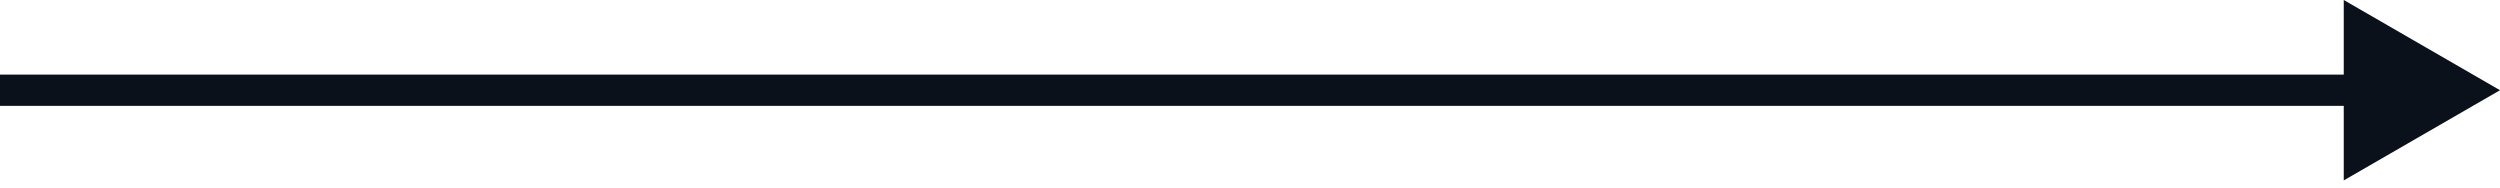
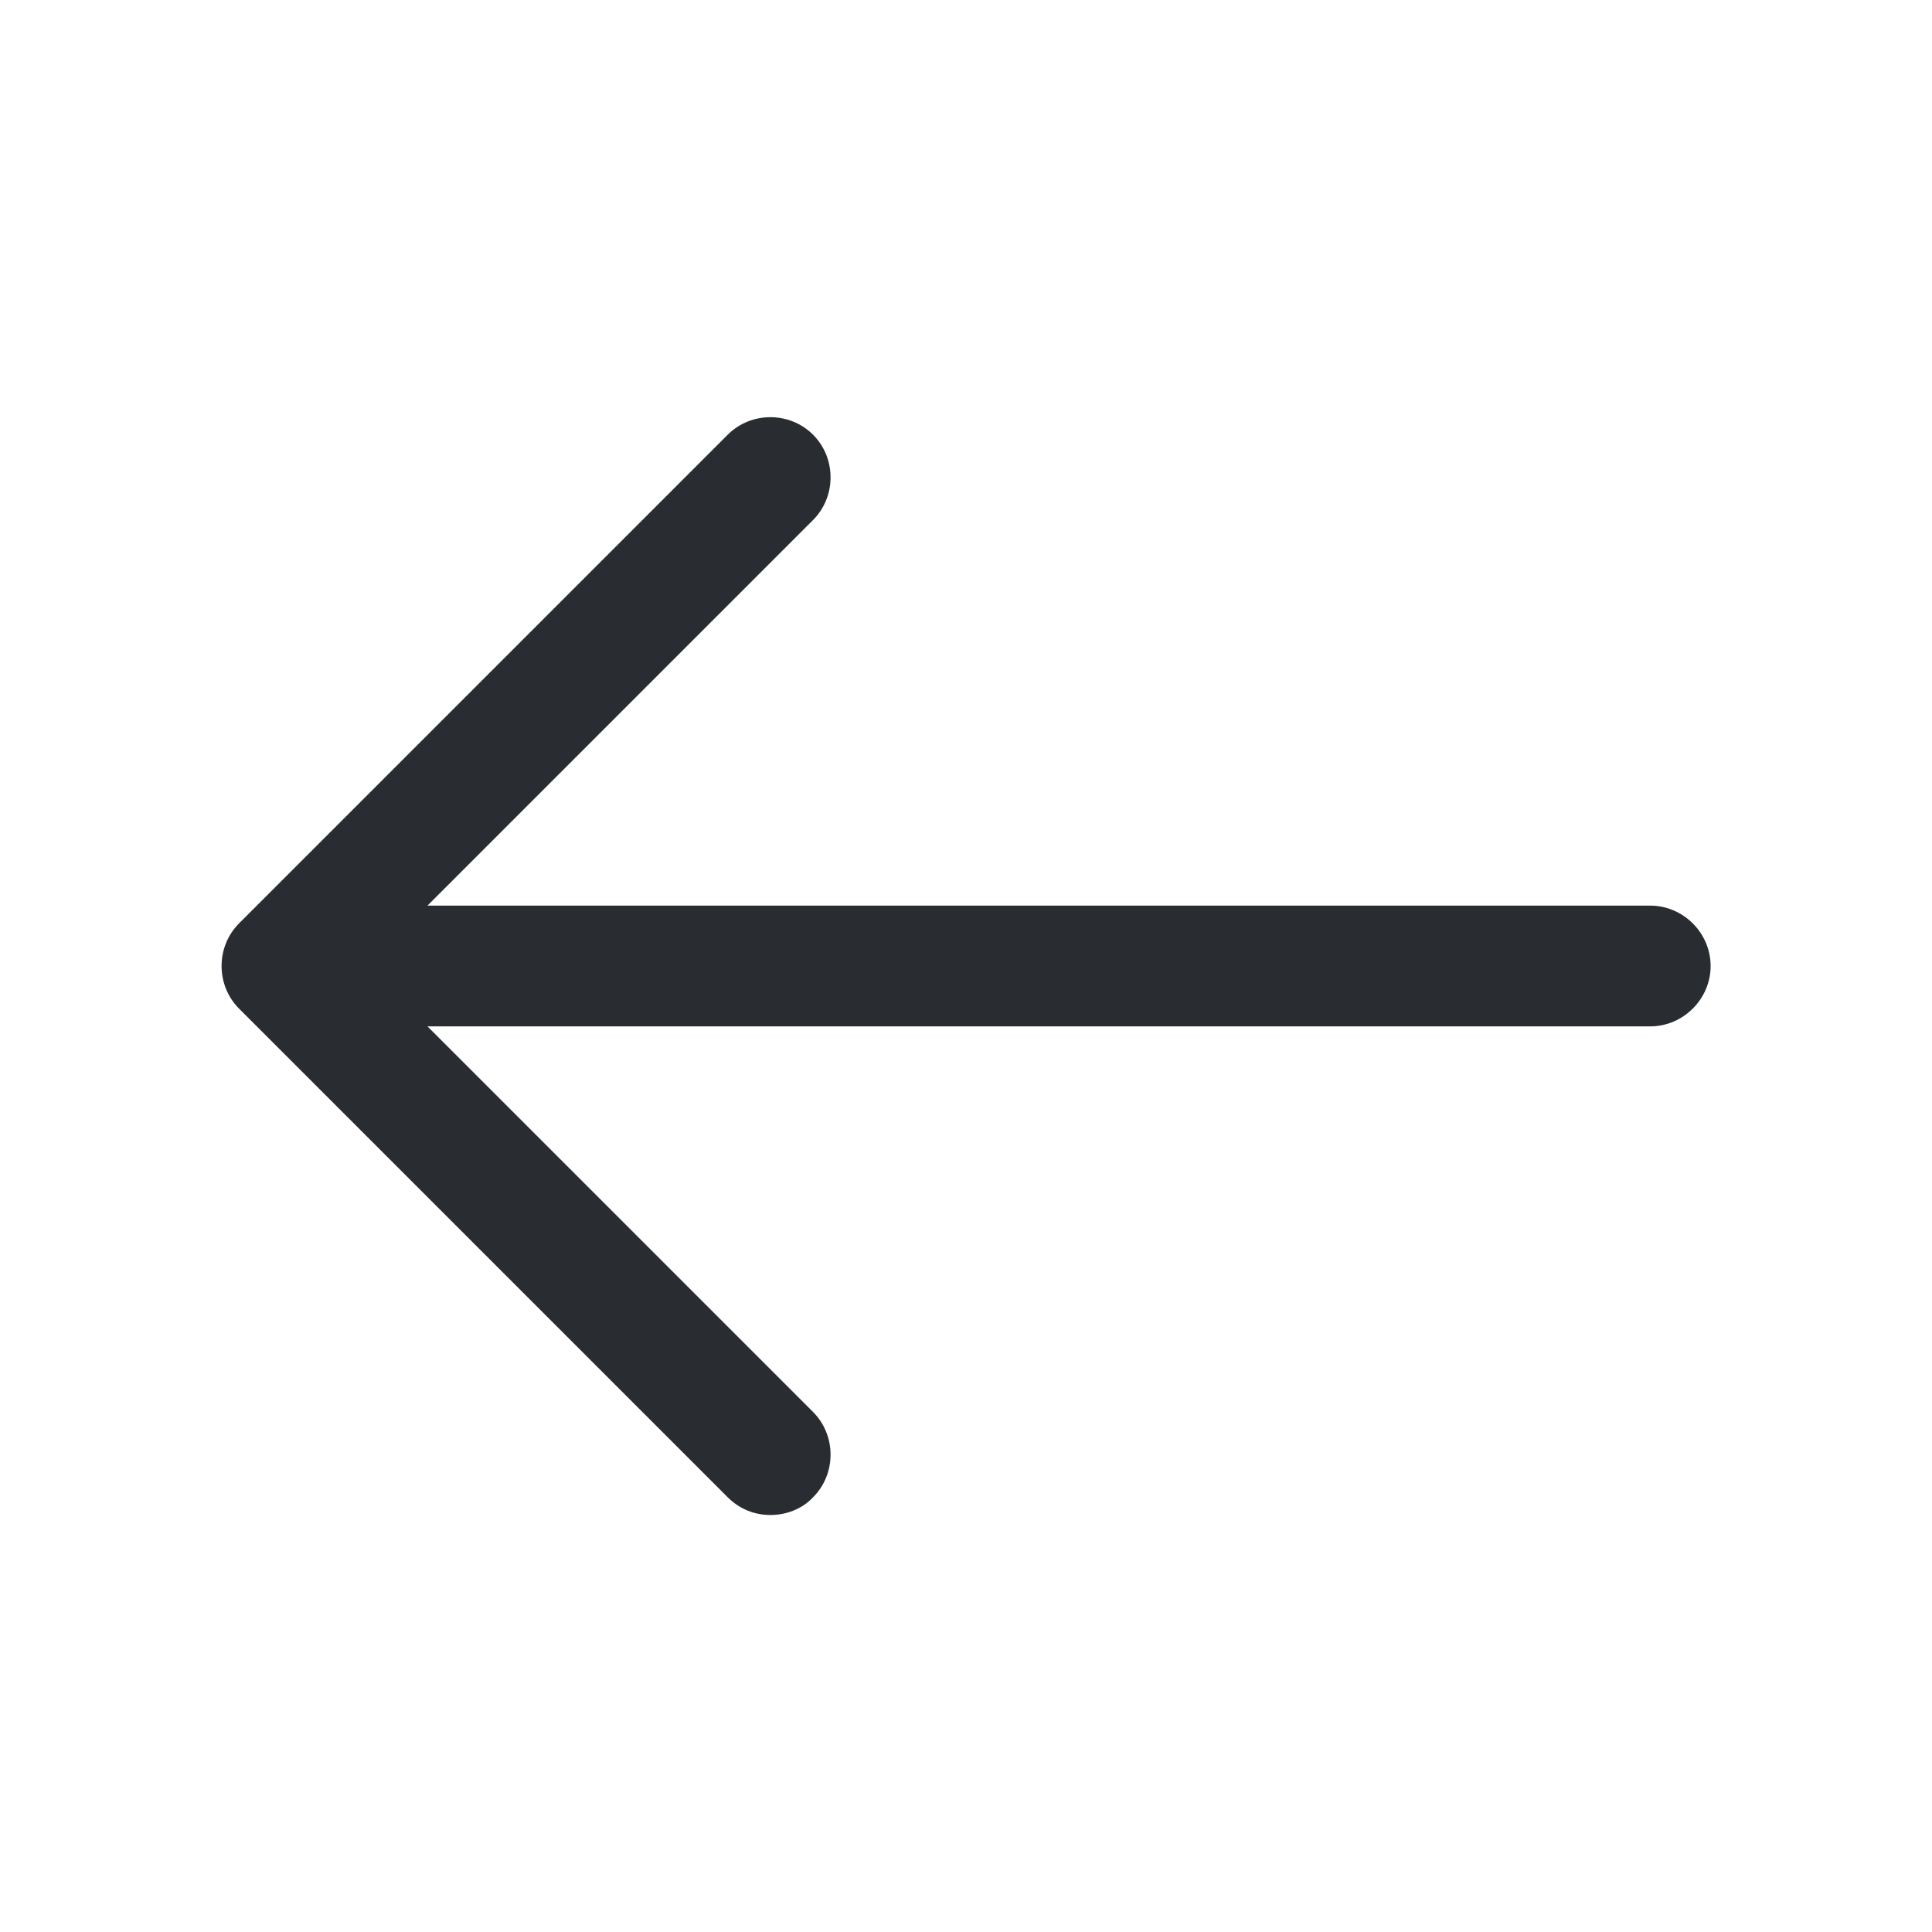
- <svg xmlns="http://www.w3.org/2000/svg" width="80" height="6" viewBox="0 0 80 6" fill="none">
-   <path d="M80 2.887L75 -6.10352e-05V5.773L80 2.887ZM0 3.387L75.5 3.387V2.387L0 2.387V3.387Z" fill="#0A111A" />
+ <svg xmlns="http://www.w3.org/2000/svg" width="24" height="24" viewBox="0 0 24 24" fill="none">
+   <g id="vuesax/outline/arrow-left">
+     <g id="arrow-left">
+       <path id="Vector" d="M9.57 18.82C9.38 18.82 9.19 18.75 9.04 18.6L2.97 12.53C2.68 12.24 2.68 11.76 2.97 11.47L9.04 5.4C9.33 5.11 9.81 5.11 10.1 5.4C10.39 5.69 10.39 6.17 10.1 6.46L4.56 12L10.1 17.54C10.39 17.83 10.39 18.31 10.1 18.6C9.96 18.75 9.76 18.82 9.57 18.82Z" fill="#292D32" />
+       <path id="Vector_2" d="M20.5 12.75H3.67C3.26 12.75 2.92 12.41 2.92 12C2.92 11.59 3.26 11.25 3.67 11.25H20.5C20.91 11.25 21.25 11.59 21.25 12C21.25 12.41 20.91 12.75 20.5 12.75Z" fill="#292D32" />
+     </g>
+   </g>
</svg>
